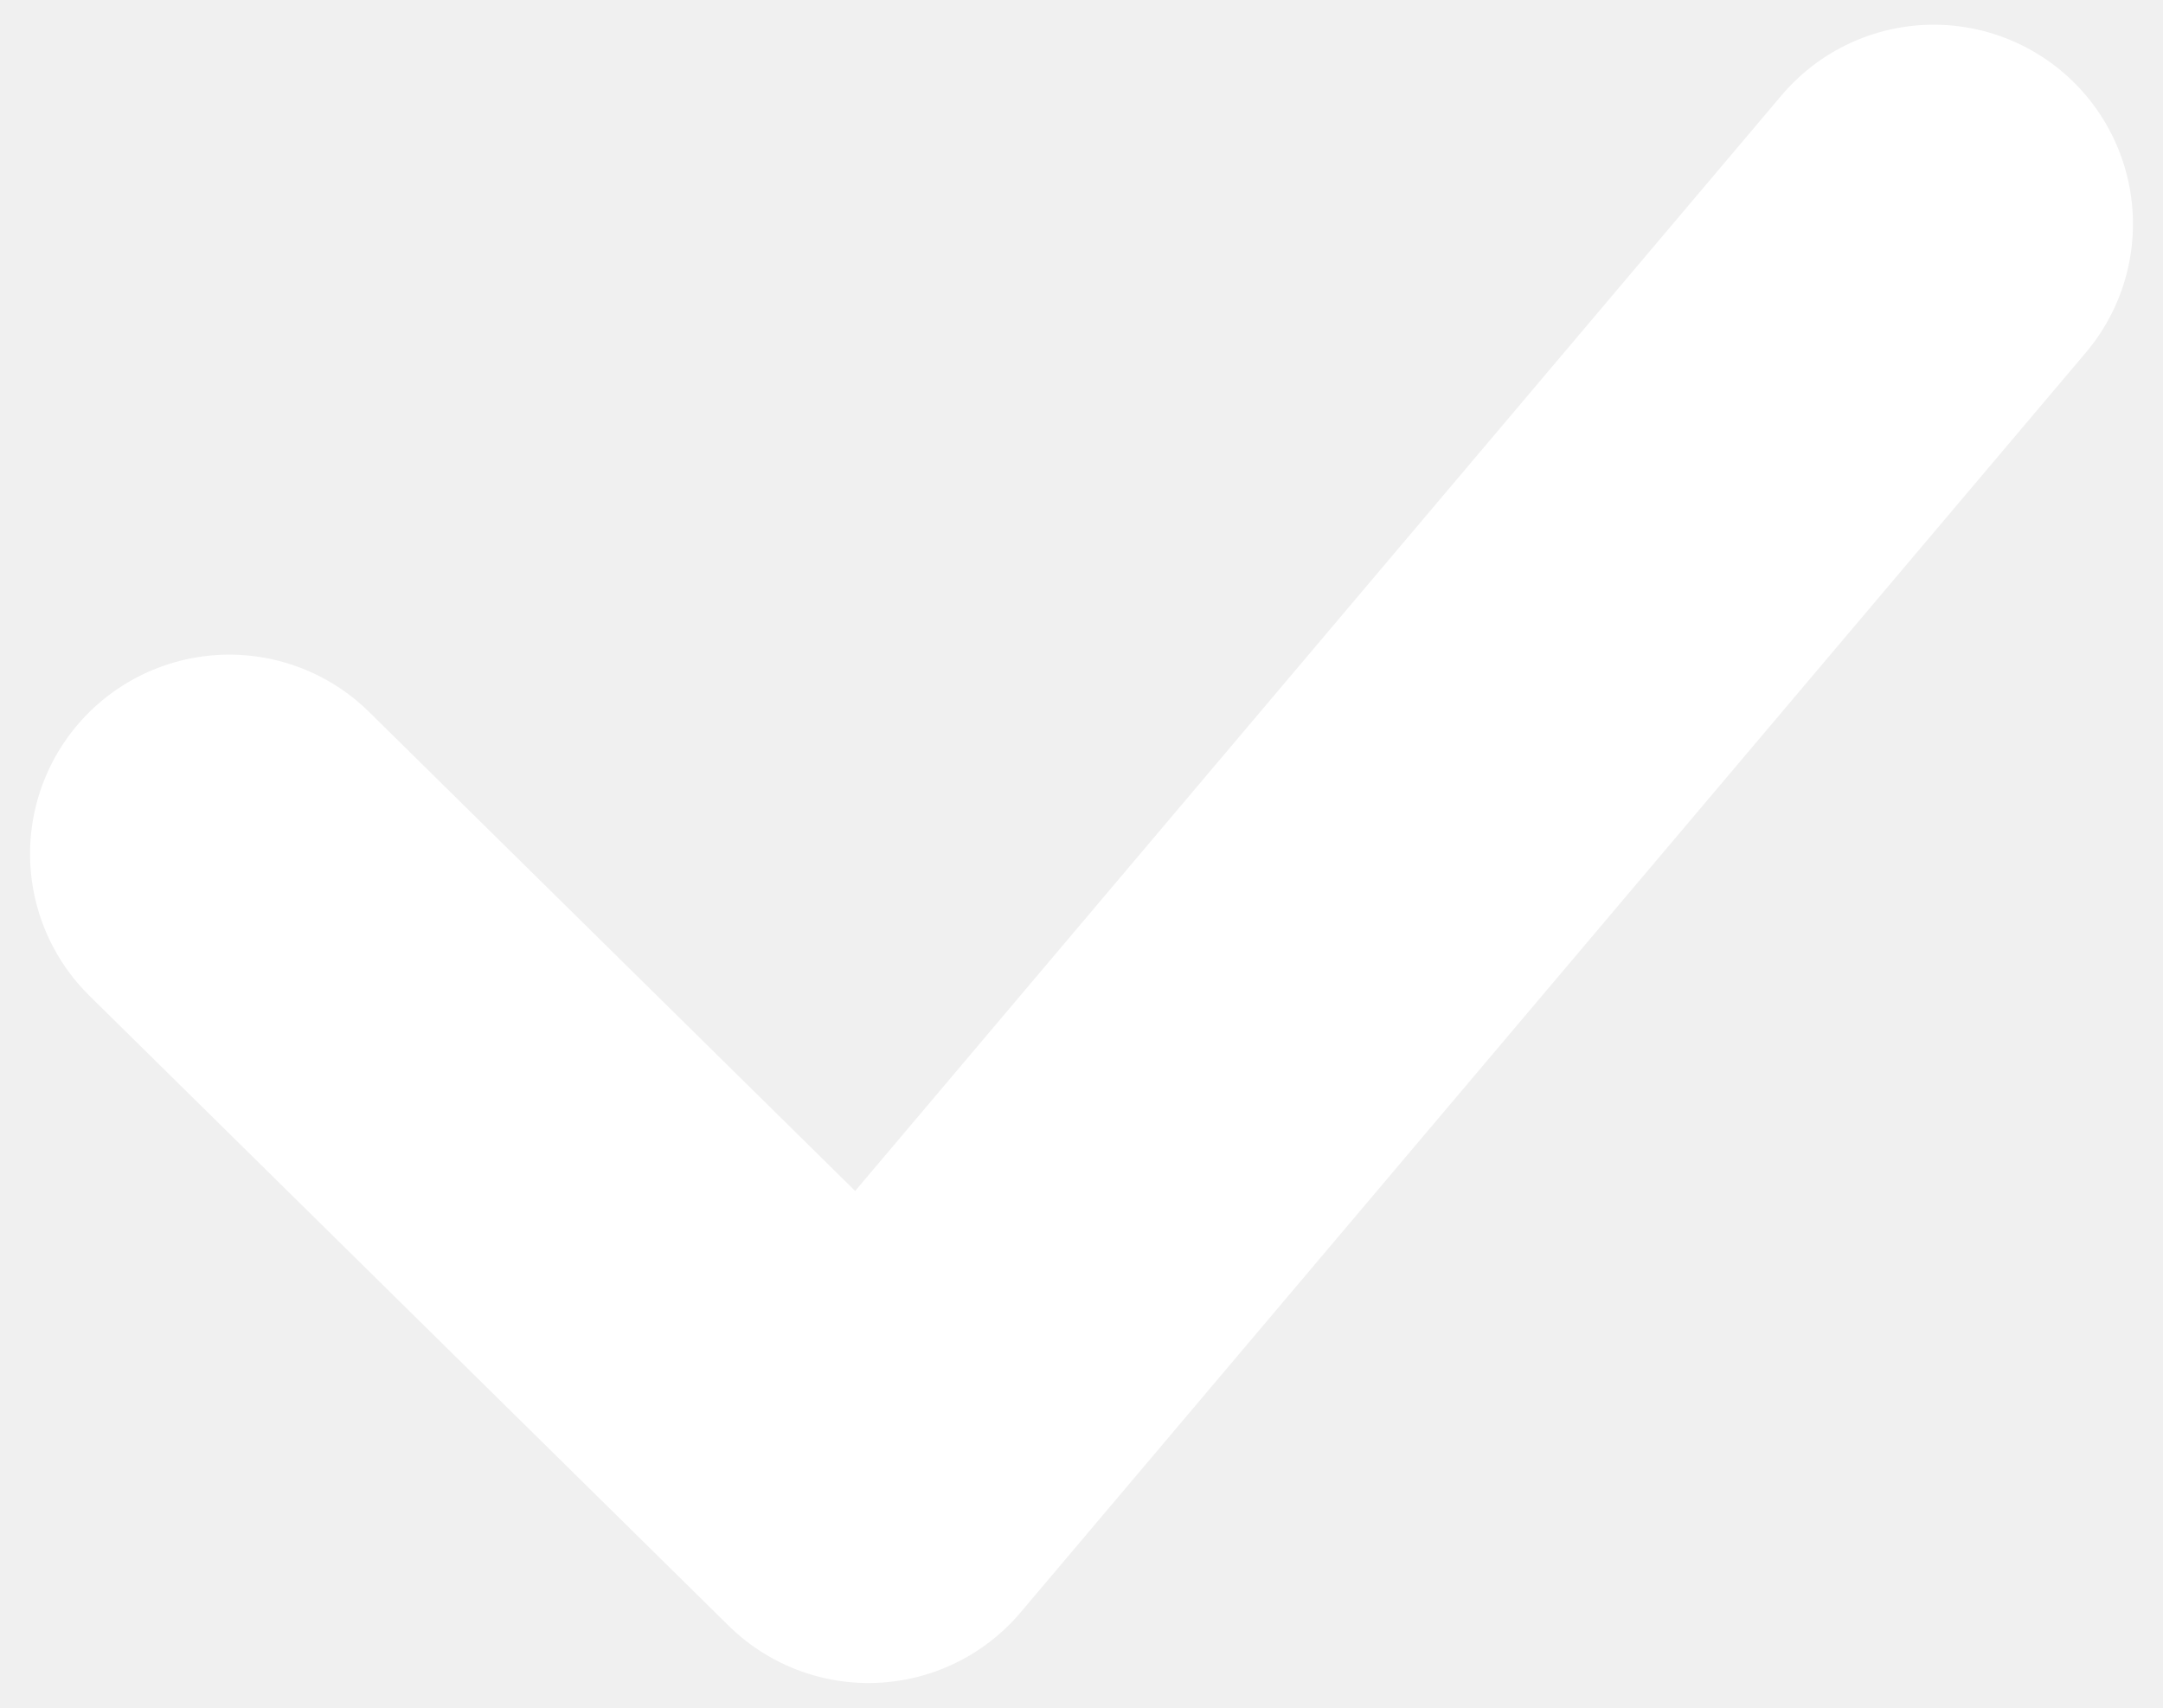
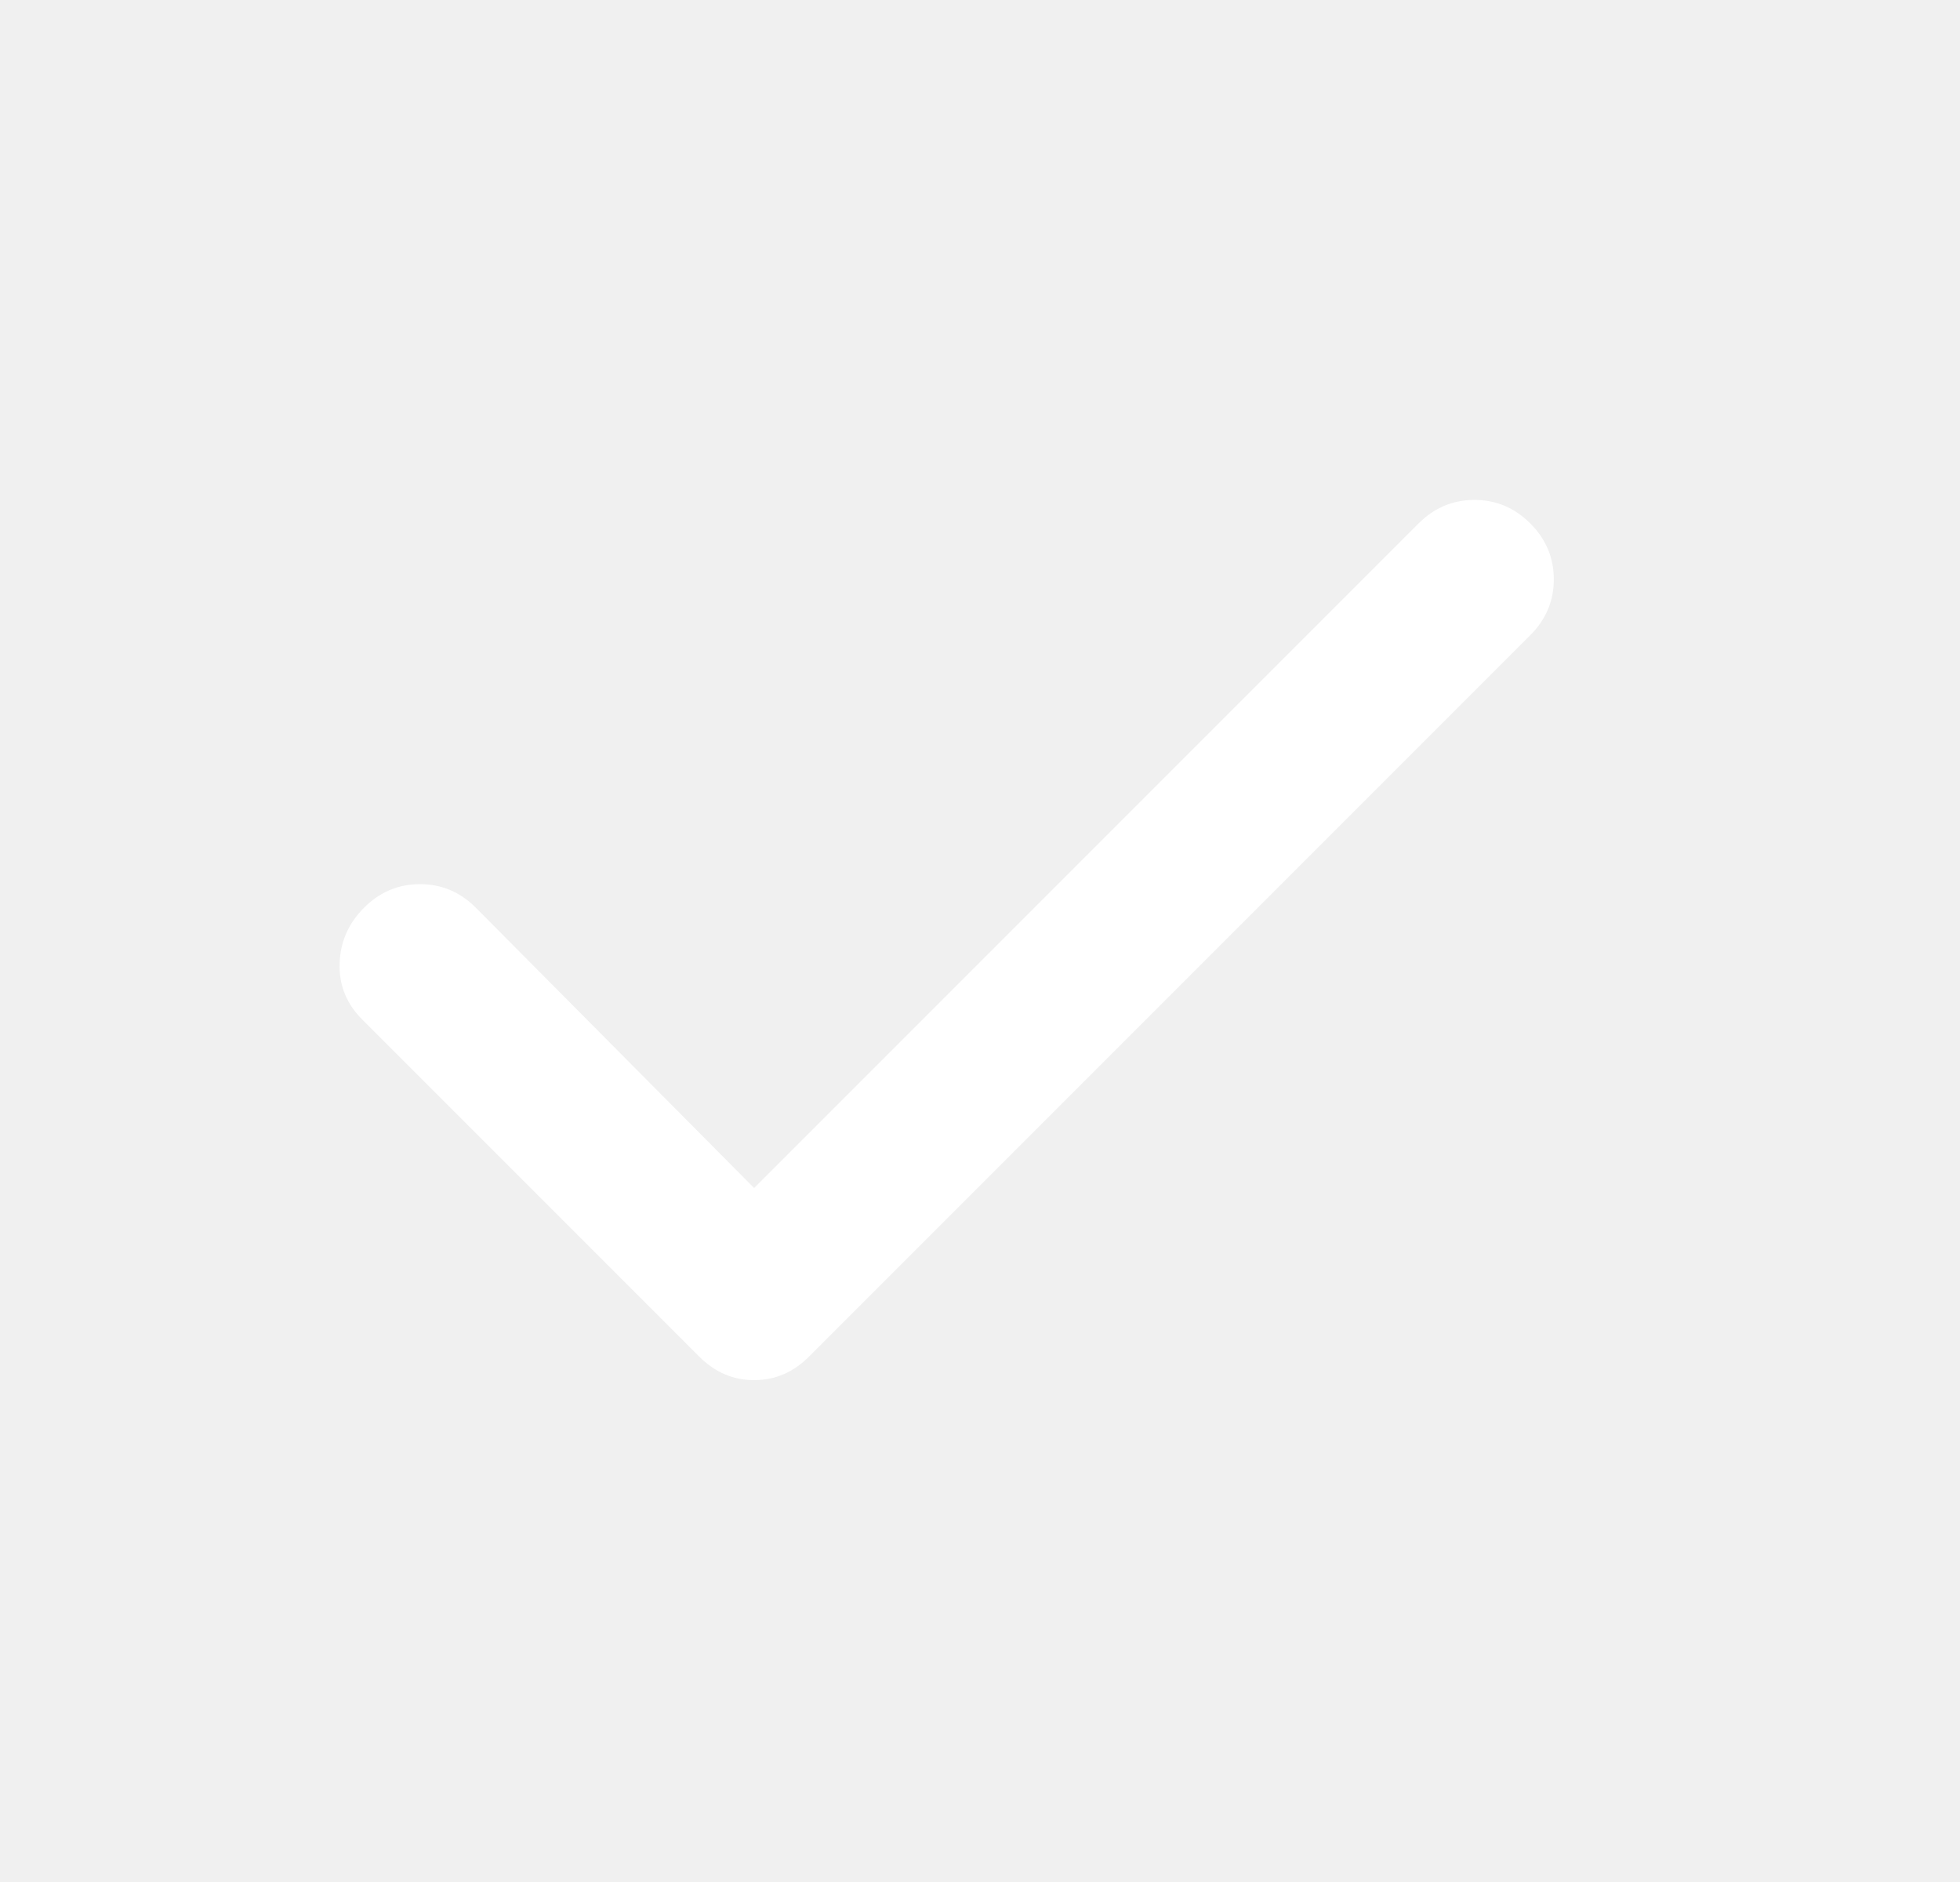
- <svg xmlns="http://www.w3.org/2000/svg" width="38" height="30" viewBox="0 0 38 30" fill="none">
-   <path d="M4.028 15L15.257 26.066L33.972 3.934" stroke="white" stroke-width="7" stroke-linecap="round" stroke-linejoin="round" />
+ <svg xmlns="http://www.w3.org/2000/svg" width="25" height="24" viewBox="0 0 25 24" fill="none">
+   <mask id="mask0_71766_6020" style="mask-type:alpha" maskUnits="userSpaceOnUse" x="0" y="0" width="25" height="24">
+     <rect x="0.068" width="24" height="24" fill="#D9D9D9" />
+   </mask>
+   <g mask="url(#mask0_71766_6020)">
+     <path d="M9.619 15.15L18.094 6.675C18.294 6.475 18.532 6.375 18.807 6.375C19.082 6.375 19.319 6.475 19.519 6.675C19.719 6.875 19.819 7.112 19.819 7.388C19.819 7.662 19.719 7.9 19.519 8.1L10.319 17.3C10.119 17.5 9.886 17.6 9.619 17.6C9.352 17.6 9.119 17.5 8.919 17.3L4.619 13C4.419 12.8 4.323 12.562 4.332 12.287C4.34 12.012 4.444 11.775 4.644 11.575C4.844 11.375 5.082 11.275 5.357 11.275C5.632 11.275 5.869 11.375 6.069 11.575L9.619 15.15Z" fill="white" />
+   </g>
</svg>
